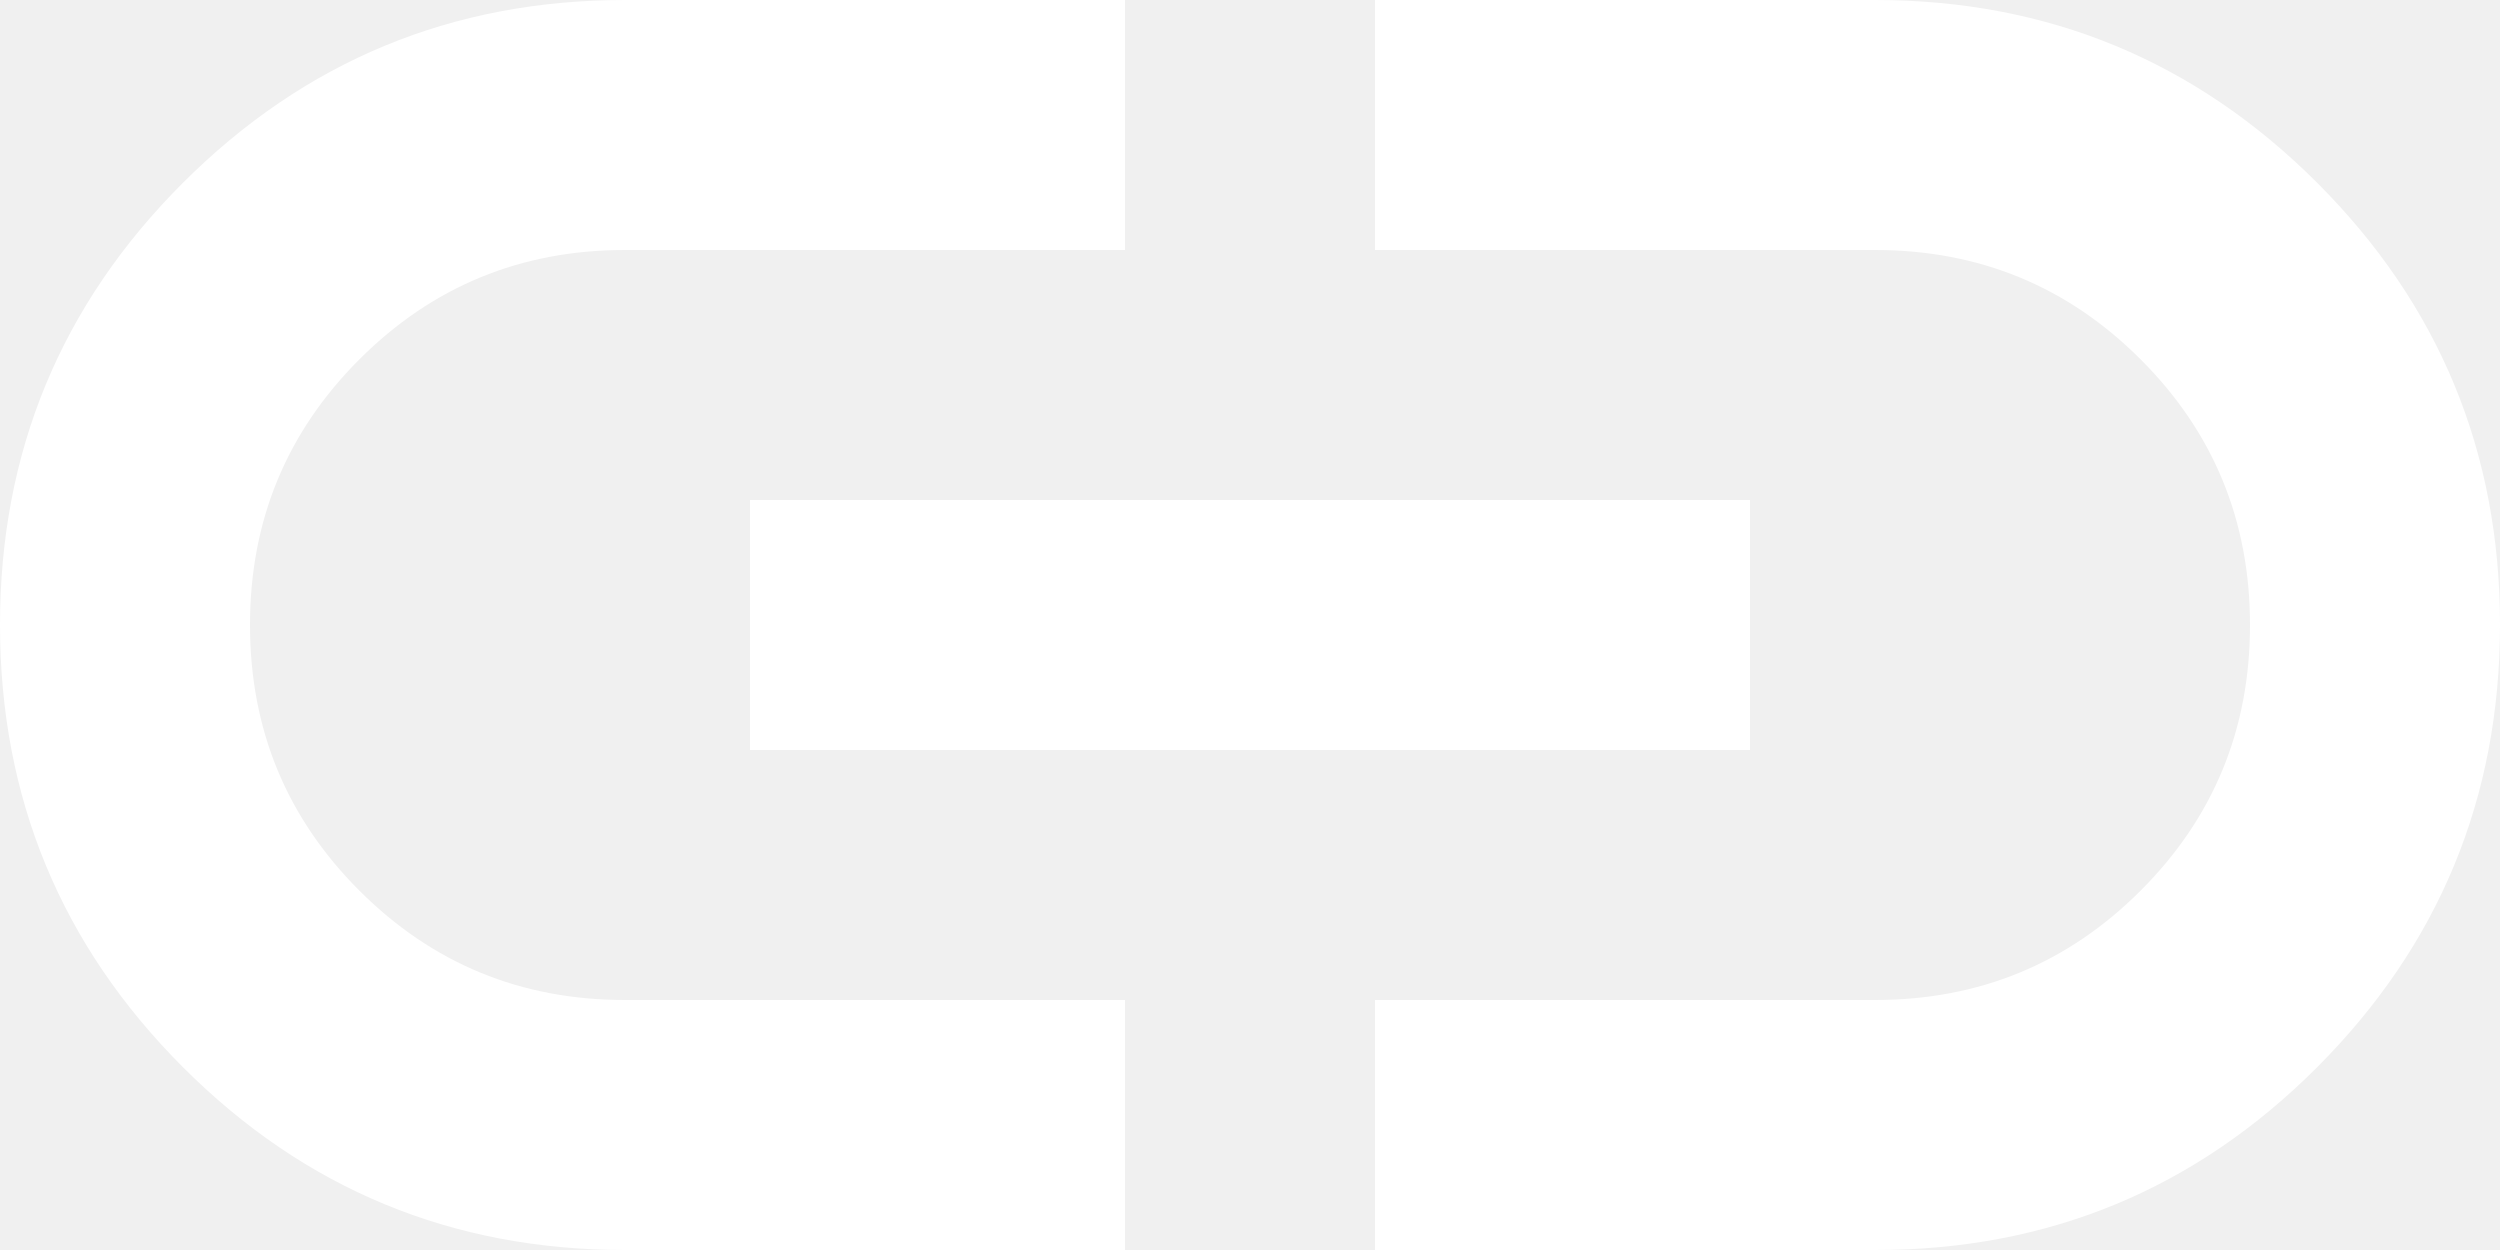
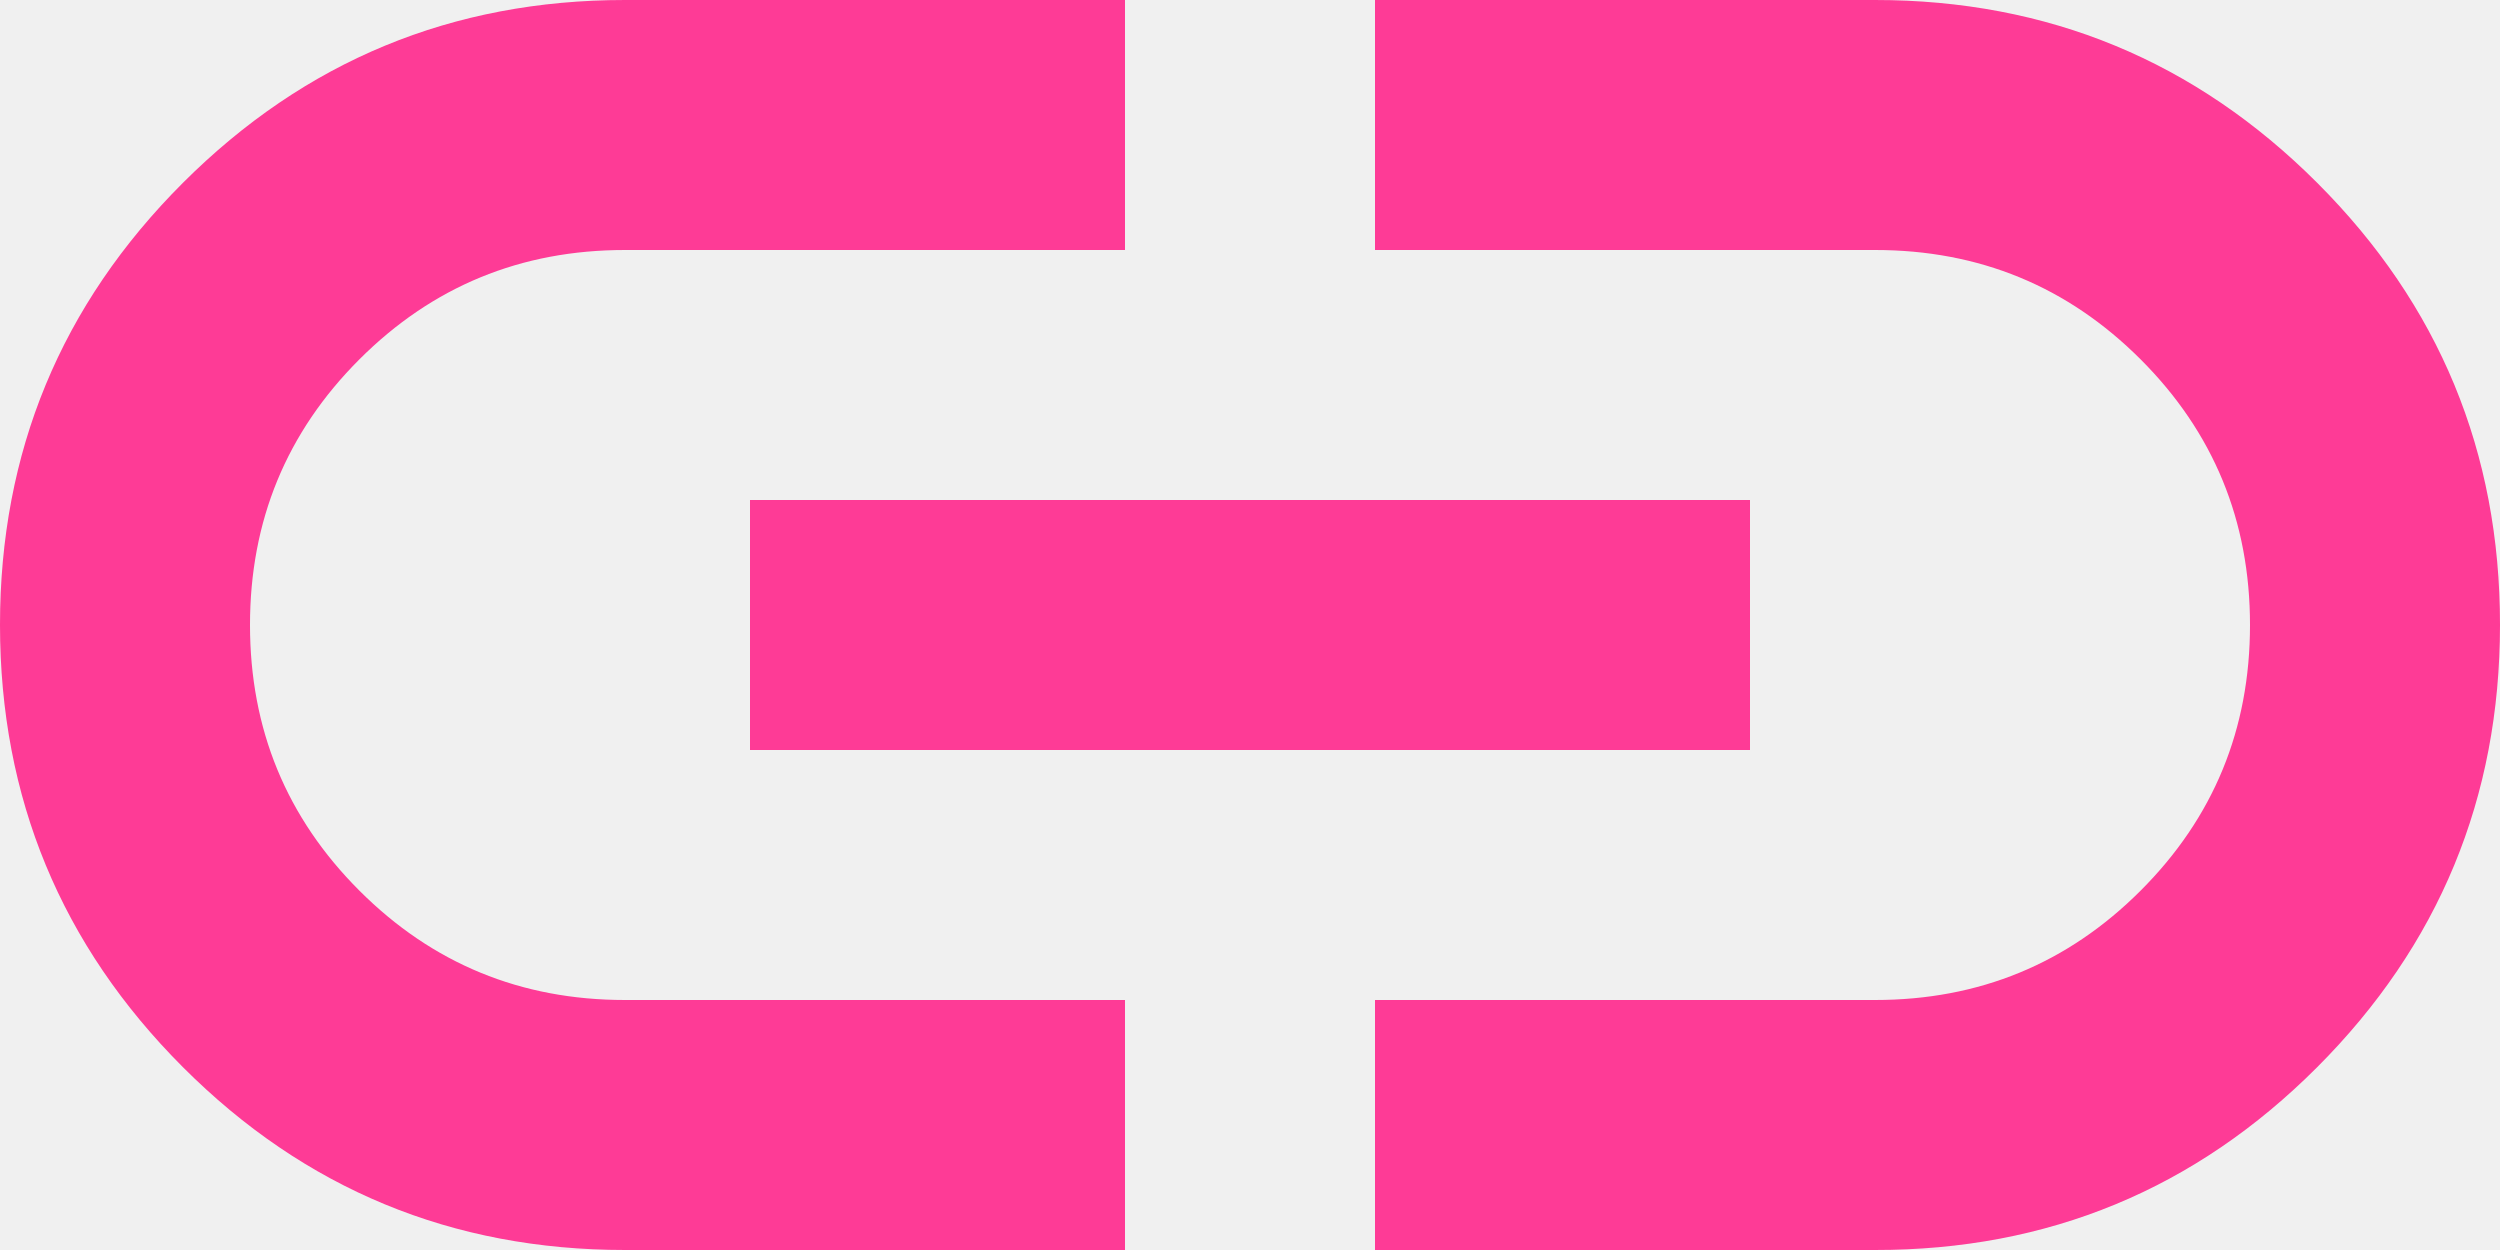
<svg xmlns="http://www.w3.org/2000/svg" width="40" height="20" viewBox="0 0 40 20" fill="none">
-   <path d="M18 20H10C7.233 20 4.875 19.025 2.926 17.074C0.977 15.123 0.001 12.765 1.36519e-06 10C-0.001 7.235 0.974 4.877 2.926 2.926C4.878 0.975 7.236 0 10 0H18V4H10C8.333 4 6.917 4.583 5.75 5.75C4.583 6.917 4 8.333 4 10C4 11.667 4.583 13.083 5.75 14.25C6.917 15.417 8.333 16 10 16H18V20ZM12 12V8H28V12H12ZM22 20V16H30C31.667 16 33.083 15.417 34.25 14.25C35.417 13.083 36 11.667 36 10C36 8.333 35.417 6.917 34.25 5.75C33.083 4.583 31.667 4 30 4H22V0H30C32.767 0 35.125 0.975 37.076 2.926C39.027 4.877 40.001 7.235 40 10C39.999 12.765 39.023 15.124 37.074 17.076C35.125 19.028 32.767 20.003 30 20H22Z" fill="white" />
+   <path d="M18 20H10C7.233 20 4.875 19.025 2.926 17.074C0.977 15.123 0.001 12.765 1.36519e-06 10C-0.001 7.235 0.974 4.877 2.926 2.926C4.878 0.975 7.236 0 10 0H18V4H10C8.333 4 6.917 4.583 5.75 5.75C4.583 6.917 4 8.333 4 10C4 11.667 4.583 13.083 5.75 14.25C6.917 15.417 8.333 16 10 16H18V20ZM12 12V8H28V12H12ZM22 20V16H30C31.667 16 33.083 15.417 34.25 14.25C35.417 13.083 36 11.667 36 10C36 8.333 35.417 6.917 34.25 5.75C33.083 4.583 31.667 4 30 4H22V0H30C32.767 0 35.125 0.975 37.076 2.926C39.027 4.877 40.001 7.235 40 10C39.999 12.765 39.023 15.124 37.074 17.076C35.125 19.028 32.767 20.003 30 20H22Z" fill="#FE3B96" />
</svg>
